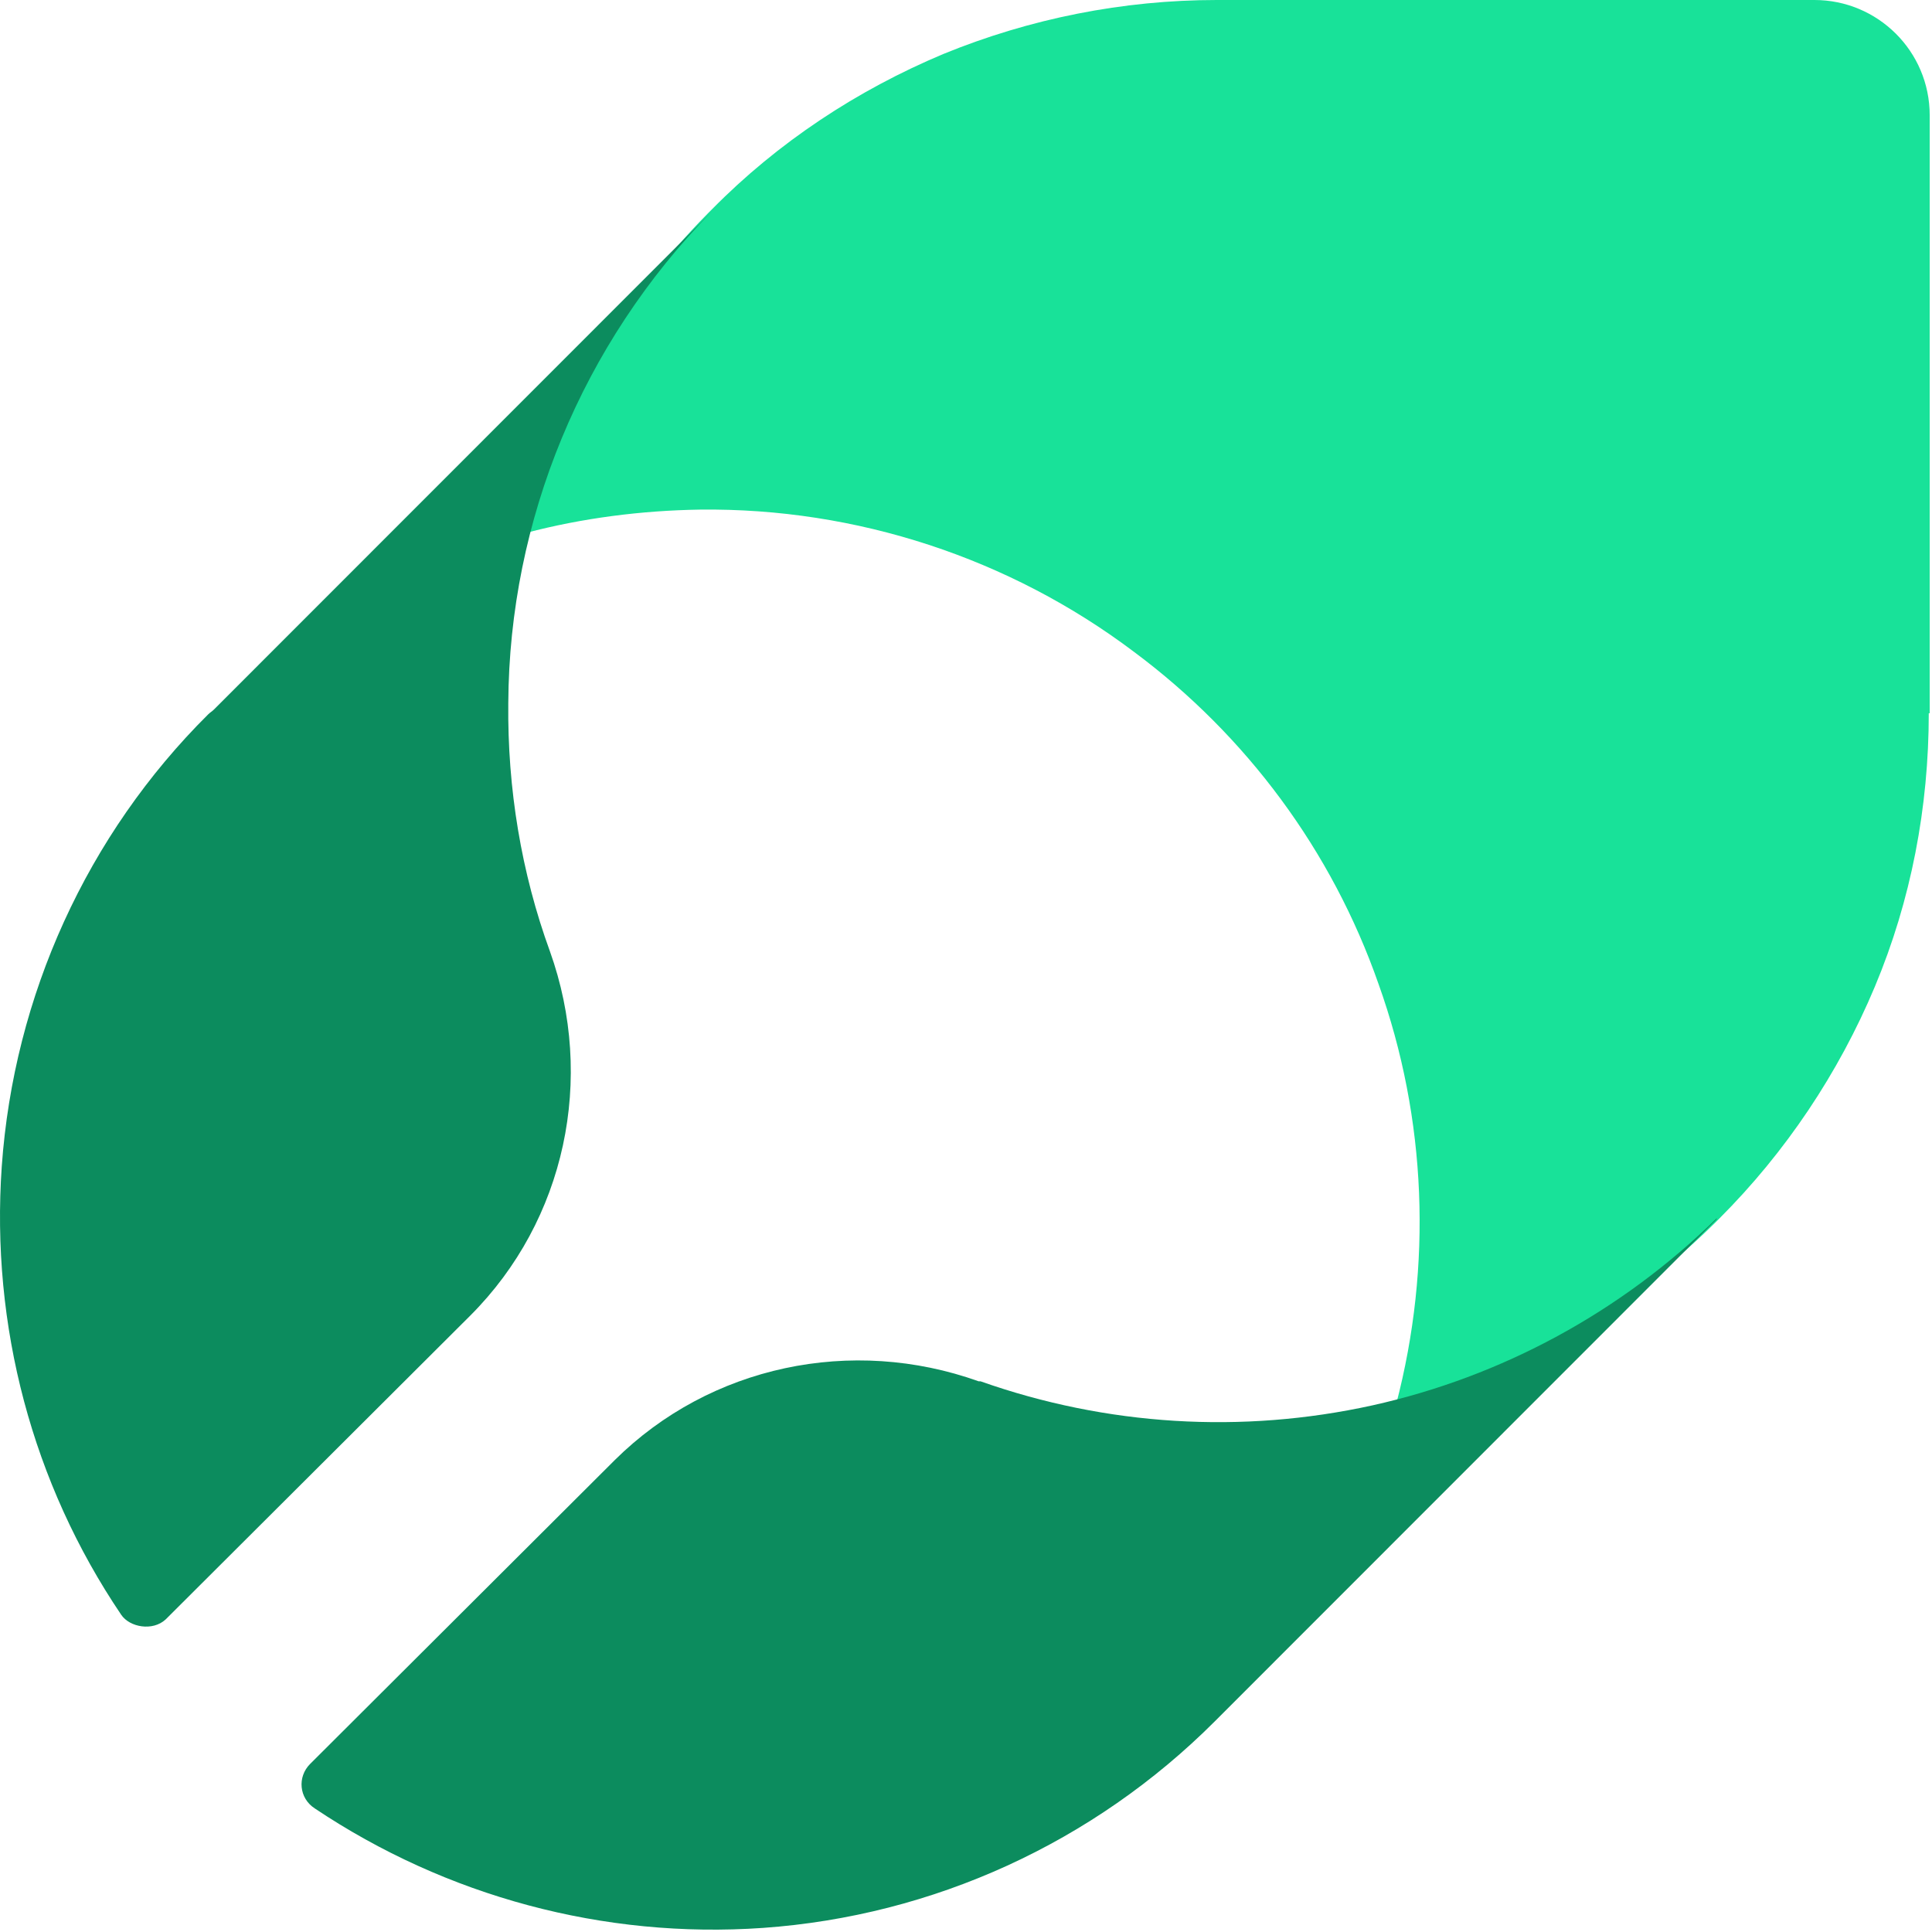
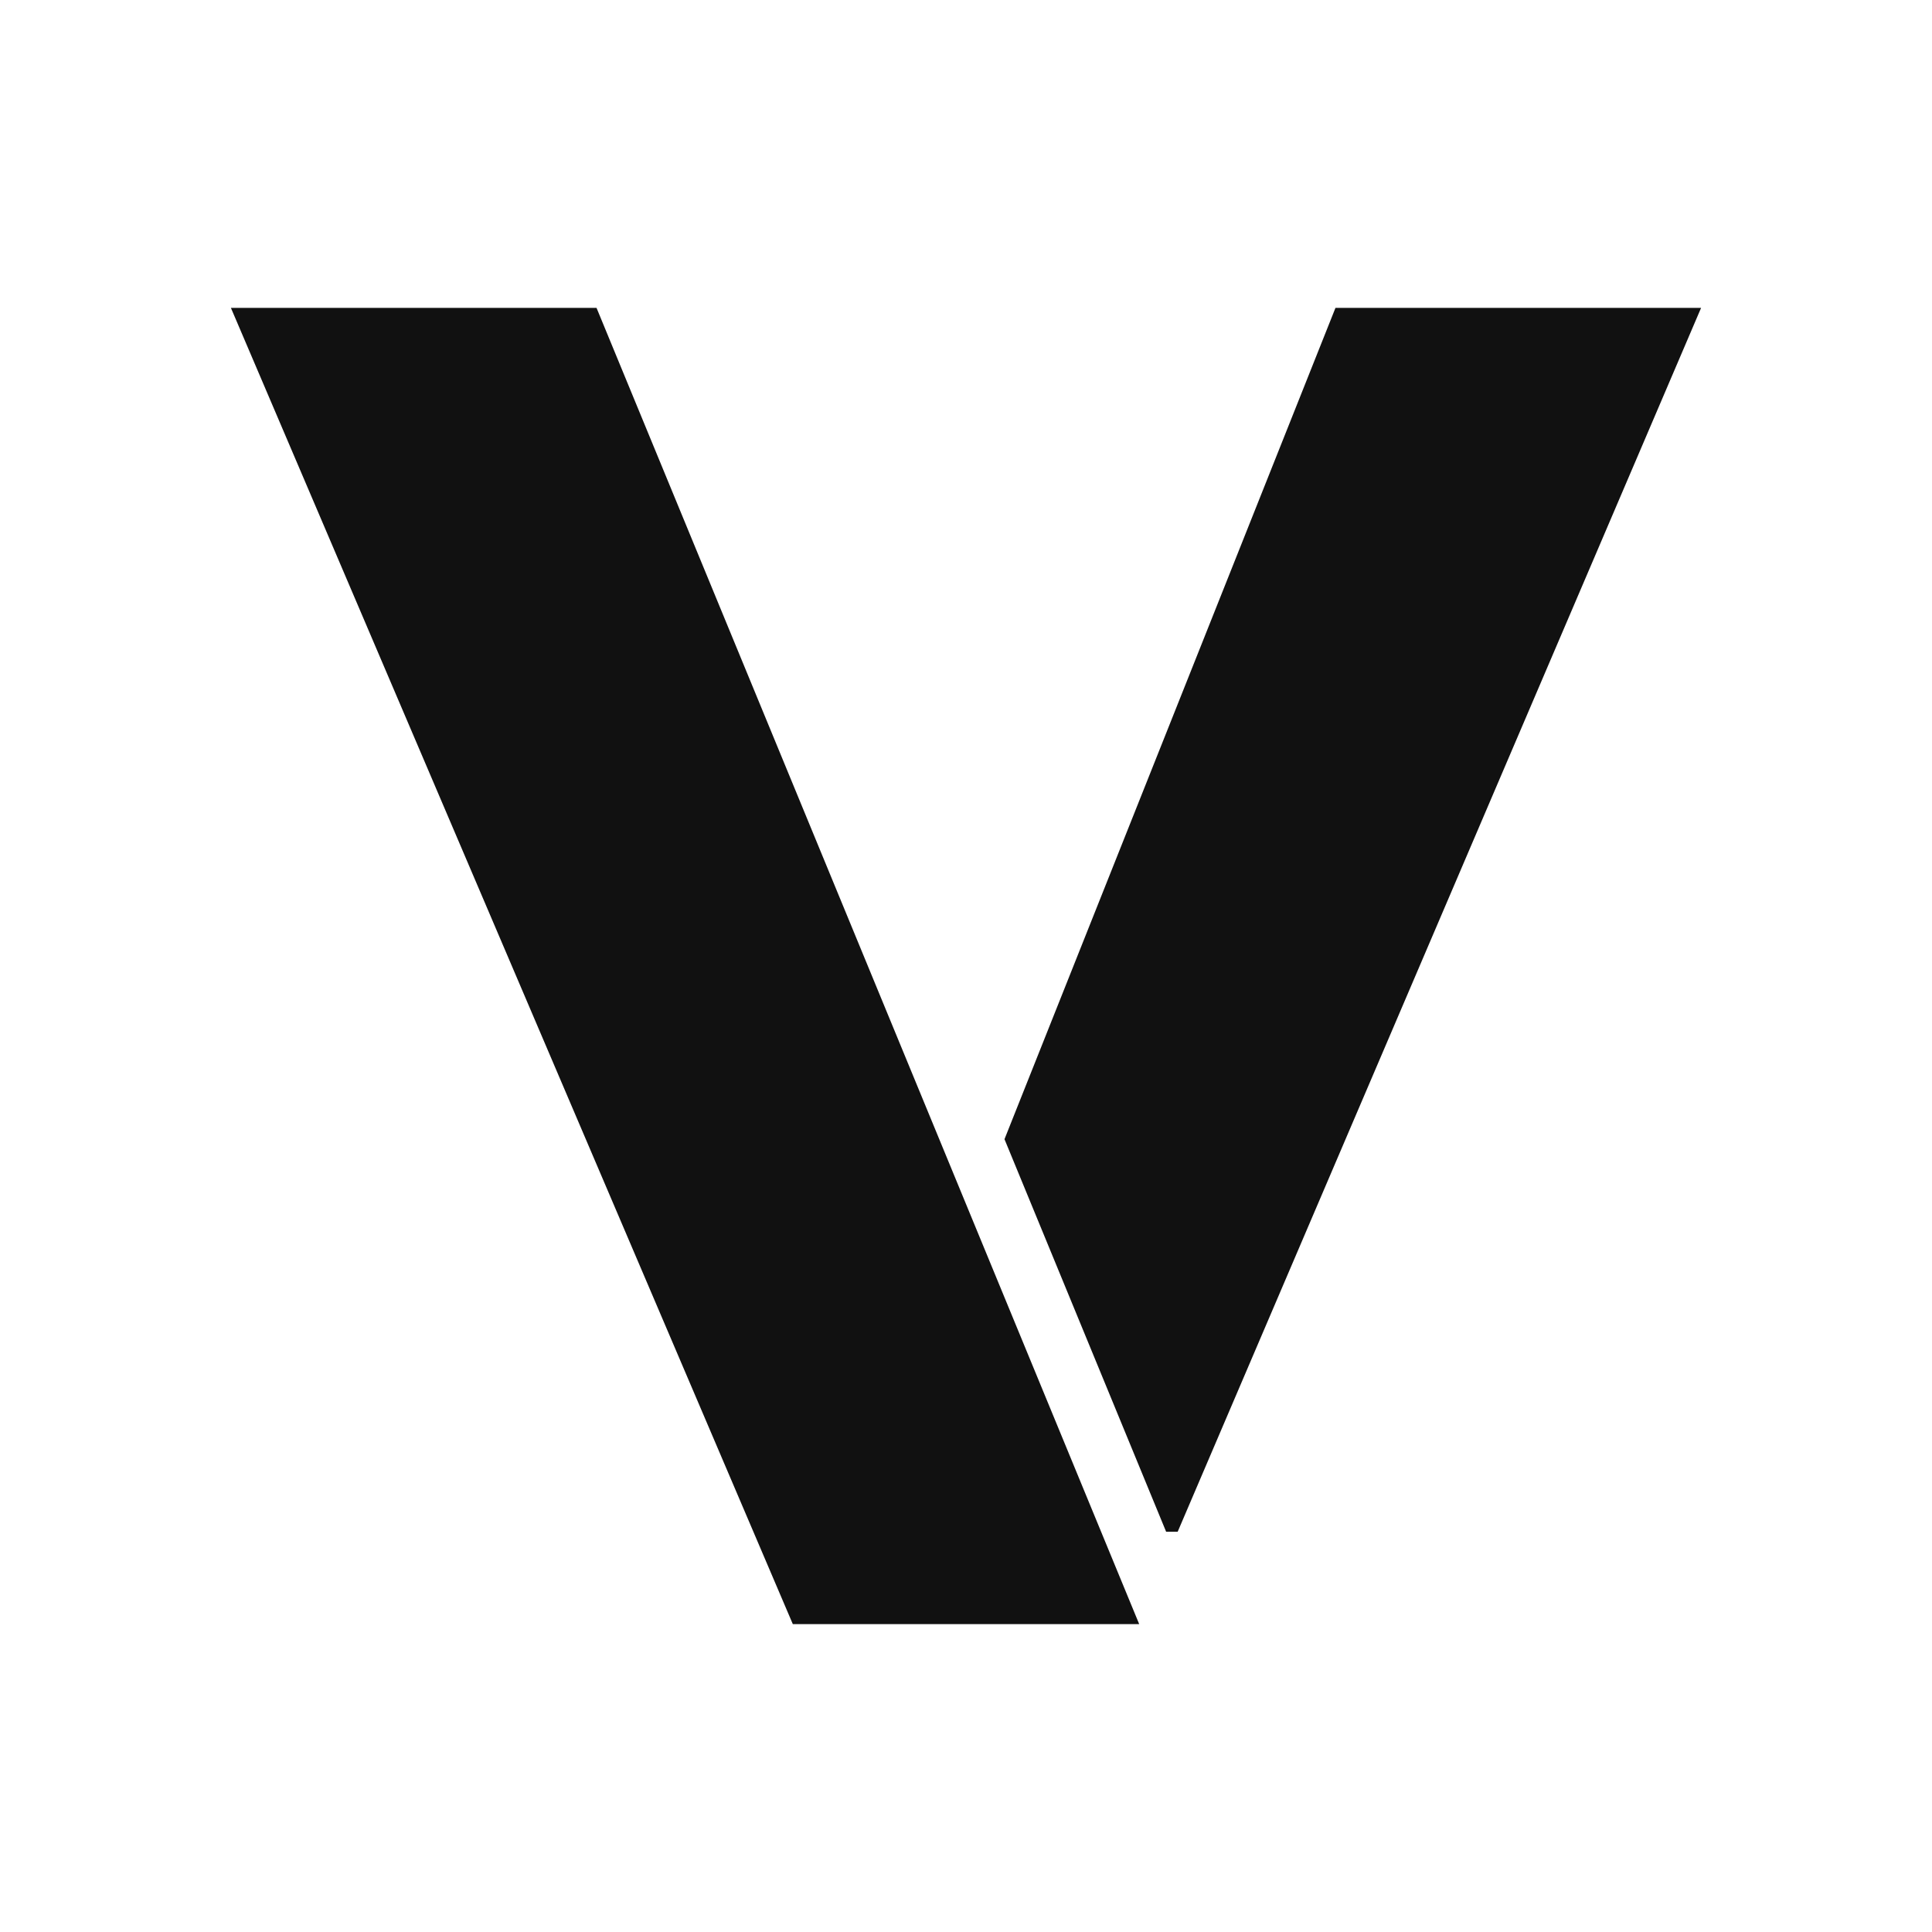
<svg xmlns="http://www.w3.org/2000/svg" width="502" height="502" viewBox="0 0 502 502" fill="none">
-   <path d="M501.402 185.33V29.962C501.402 13.29 487.876 0 471.453 0H316.156C291.763 0 267.611 4.832 245.15 14.014C222.689 23.438 202.16 36.969 185.012 54.367L183.804 55.575C161.101 78.53 144.92 107.042 136.708 138.454C151.441 134.588 166.656 132.655 181.871 132.413C222.447 131.93 262.298 144.978 294.661 169.383C323.885 191.13 346.104 221.092 358.18 255.645C370.739 290.681 372.188 328.859 362.769 364.862C393.925 356.647 422.666 340.457 445.611 317.744L446.818 316.536C463.966 299.38 477.732 278.841 487.151 256.37C496.571 233.898 501.16 209.735 501.16 185.33H501.402Z" fill="#18E299" />
-   <path d="M132.071 182.706C132.312 135.044 151.32 89.307 184.764 55.125L55.557 184.391C55.076 184.873 54.594 185.113 54.113 185.595C22.593 216.888 3.586 258.774 0.458 303.066C-2.43 344.47 8.397 385.392 31.496 419.575C33.699 422.835 39.677 423.907 43.046 420.778L122.206 341.822C146.989 317.028 154.689 280.198 142.899 247.219C135.44 226.758 131.831 204.852 132.071 182.706Z" fill="#0C8C5E" />
-   <path d="M446.067 316.547C421.284 340.86 390.245 357.71 356.56 365.172C322.634 372.635 287.506 370.468 254.783 358.914C254.783 358.914 254.542 358.914 254.301 358.914C221.338 347.118 184.525 354.821 159.742 379.375L80.581 458.331C77.212 461.701 77.694 467.238 81.784 469.885C115.95 492.754 156.855 503.827 198.24 500.938C242.512 497.809 284.137 478.792 315.656 447.258L316.859 446.054L446.067 316.788V316.547Z" fill="#0C8C5E" />
+   <path d="M60 80H155L296 422H206L60 80Z" fill="#111111" />
+   <path d="M347 80H442L306 398H303L261 296L347 80Z" fill="#111111" />
</svg>
